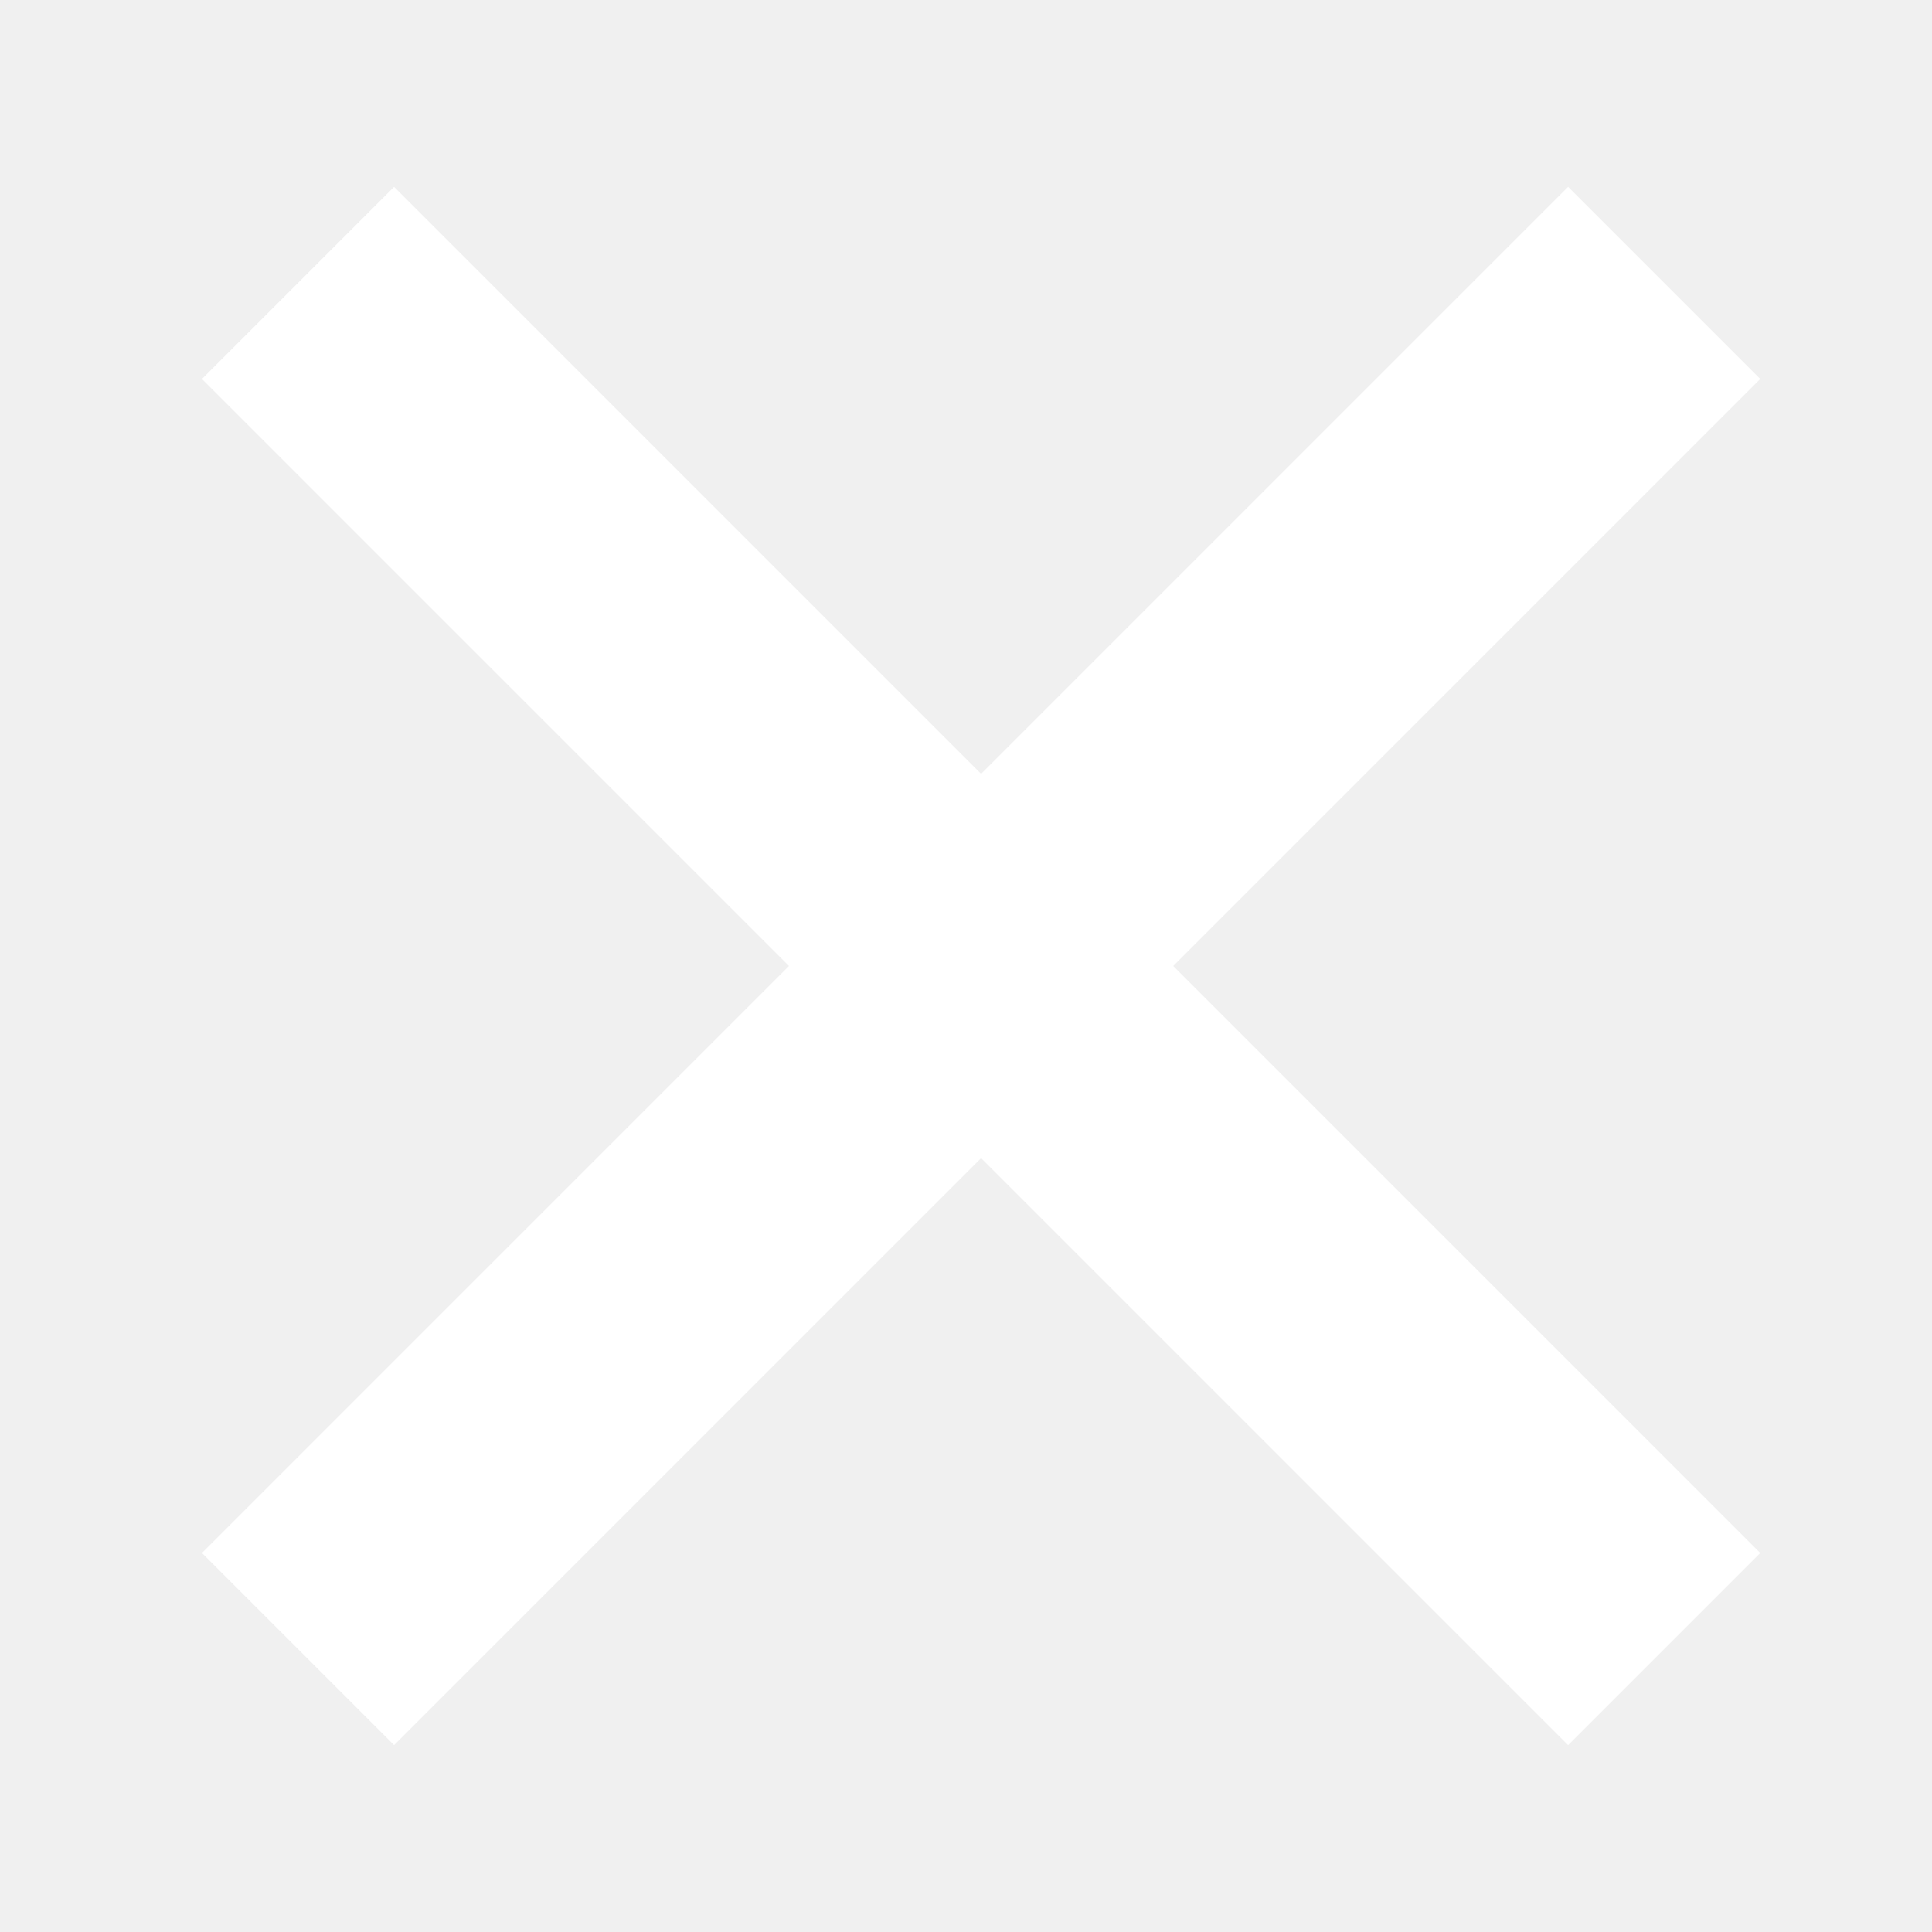
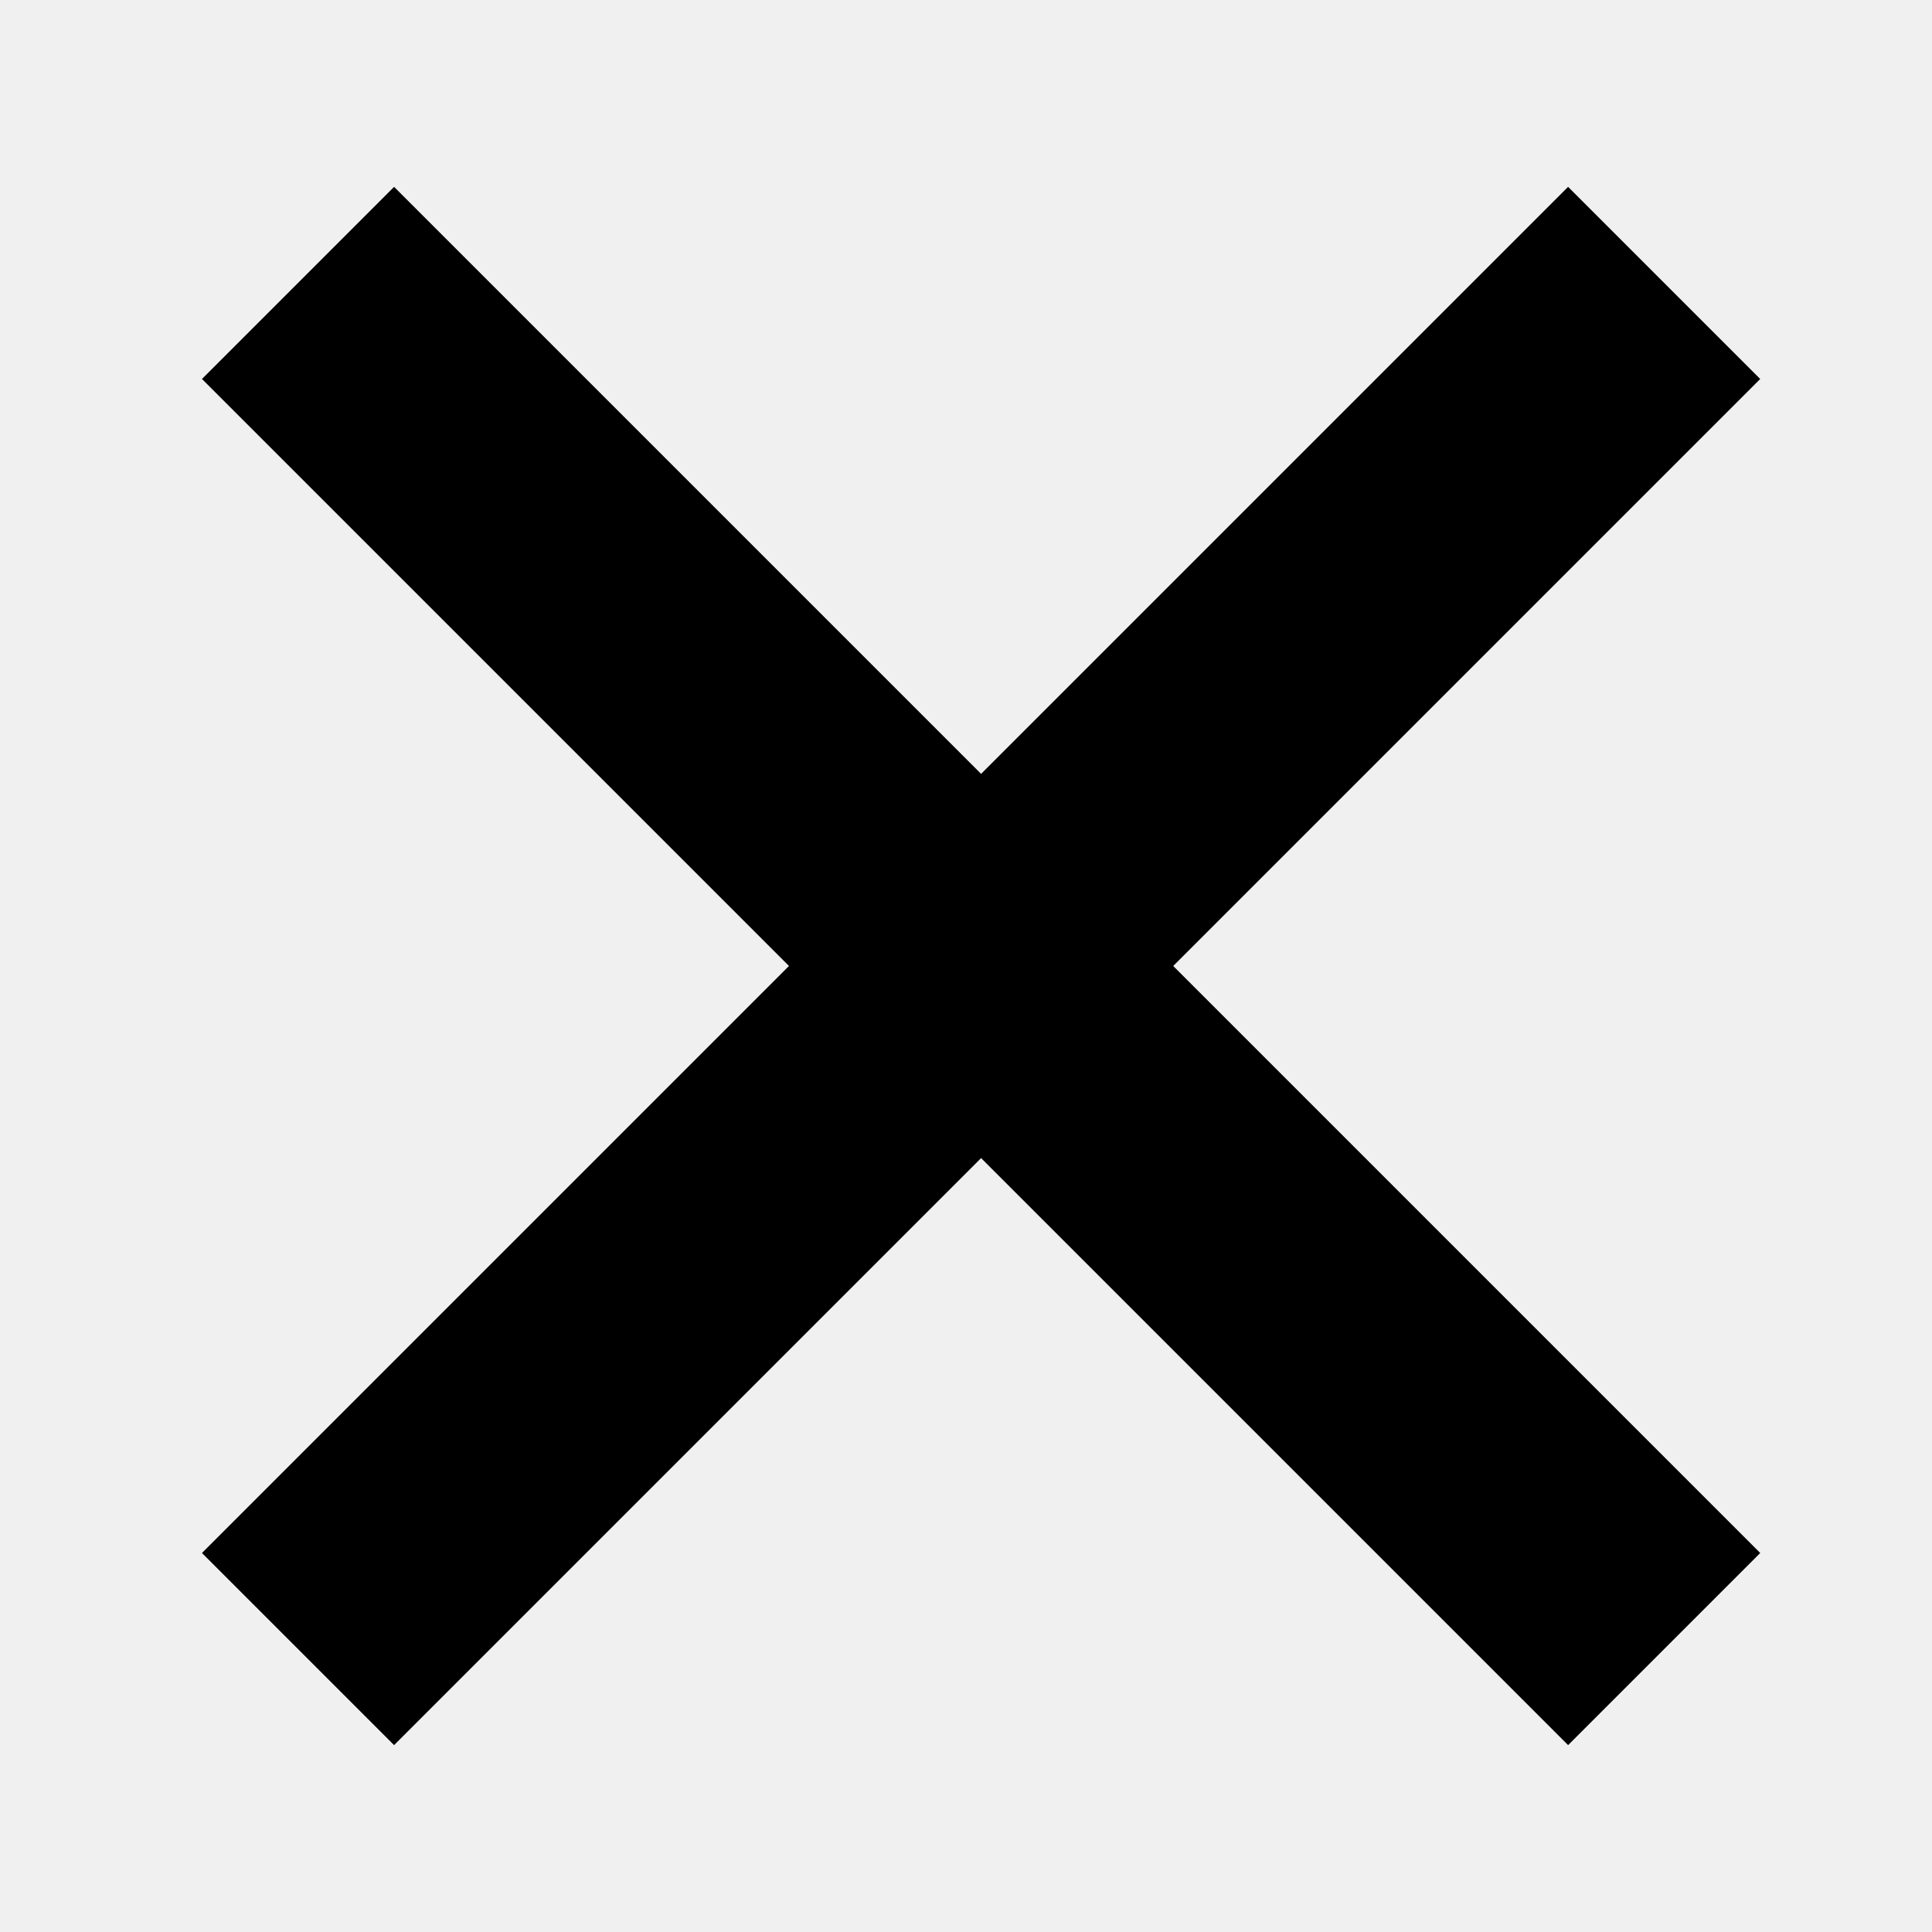
<svg xmlns="http://www.w3.org/2000/svg" width="64" height="64" viewBox="0 0 64 64" version="1.1" id="svg1">
  <defs id="defs1">
+     <linearGradient id="swatch11">
+       <stop style="stop-color:#000000;stop-opacity:1;" offset="0" id="stop12" />
+     </linearGradient>
+     <linearGradient id="swatch2">
+       <stop style="stop-color:#000000;stop-opacity:1;" offset="0" id="stop2" />
+     </linearGradient>
+     <linearGradient id="swatch1">
+       <stop style="stop-color:#000000;stop-opacity:1;" offset="0" id="stop1" />
+     </linearGradient>
    <filter x="-1.21" width="3.42" y="-1.219" height="3.437" style="color-interpolation-filters:sRGB" id="filter32">
      <feGaussianBlur result="result8" stdDeviation="5" in="SourceGraphic" id="feGaussianBlur26" />
      <feComposite operator="xor" in2="SourceGraphic" result="result22" id="feComposite26" />
      <feComposite k2="1" operator="arithmetic" result="result20" in2="result22" in="result22" id="feComposite27" k1="0" k3="0" k4="0" />
      <feComposite in2="result22" in="result20" operator="over" result="result6" id="feComposite28" />
      <feOffset in="result6" result="result21" id="feOffset28" />
      <feDisplacementMap in2="result20" result="result4" scale="100" yChannelSelector="A" xChannelSelector="A" in="result21" id="feDisplacementMap28" />
      <feComposite in2="SourceGraphic" k1="1" operator="arithmetic" result="fbSourceGraphic" k3="0.5" in="result4" id="feComposite29" k2="0" k4="0" />
      <feComposite in2="result4" result="result12" operator="in" in="fbSourceGraphic" id="feComposite30" />
      <feComposite in2="SourceGraphic" operator="in" result="result18" id="feComposite31" />
      <feComposite result="result19" in2="SourceGraphic" operator="in" in="result18" id="feComposite32" />
    </filter>
    <filter height="8.633" y="-3.74" width="7.269" x="-3.072" style="color-interpolation-filters:sRGB" id="filter45">
      <feGaussianBlur result="result8" stdDeviation="4" id="feGaussianBlur41" />
      <feTurbulence baseFrequency="0.025 0.2" numOctaves="3" type="fractalNoise" result="result7" seed="22" id="feTurbulence41" />
      <feComposite in2="result8" operator="in" in="SourceGraphic" result="result6" id="feComposite41" />
      <feDisplacementMap in2="result6" result="result4" scale="50" yChannelSelector="A" xChannelSelector="A" in="result7" id="feDisplacementMap41" />
      <feFlood flood-color="rgb(230,211,138)" flood-opacity="1" id="feFlood41" />
      <feComposite in2="result4" operator="atop" result="result2" id="feComposite42" />
      <feComposite in2="SourceGraphic" operator="atop" in="result2" result="result9" id="feComposite43" />
      <feGaussianBlur result="result0" in="result9" stdDeviation="8" id="feGaussianBlur43" />
      <feSpecularLighting specularExponent="15" specularConstant="0.7" surfaceScale="5" lighting-color="#ffffff" result="result1" in="result0" id="feSpecularLighting43">
        <feDistantLight azimuth="235" elevation="50" id="feDistantLight43" />
      </feSpecularLighting>
      <feComposite operator="in" result="result2" in="result1" in2="result9" id="feComposite44" />
      <feComposite k3="0.5" k2="0.5" operator="arithmetic" result="result4" in="result9" in2="result2" id="feComposite45" k1="0" k4="0" />
      <feConvolveMatrix order="3 3" kernelMatrix="2 0 0 0 2 0 0 0 -2 " targetX="2" targetY="2" result="result10" id="feConvolveMatrix45" />
      <feBlend mode="multiply" in="result10" in2="result10" id="feBlend45" result="fbSourceGraphic" />
      <feColorMatrix result="fbSourceGraphicAlpha" in="fbSourceGraphic" values="0 0 0 -1 0 0 0 0 -1 0 0 0 0 -1 0 0 0 0 1 0" id="feColorMatrix45" />
      <feGaussianBlur id="feGaussianBlur45" result="result0" in="fbSourceGraphic" stdDeviation="0.5" />
      <feTurbulence id="feTurbulence45" baseFrequency="0.042" seed="488" numOctaves="7" result="result1" />
      <feDisplacementMap id="feDisplacementMap45" result="result5" xChannelSelector="R" scale="0" in2="result1" in="result1" yChannelSelector="G" />
      <feComposite id="feComposite46" result="result2" operator="in" in2="result5" in="result0" />
      <feSpecularLighting id="feSpecularLighting46" lighting-color="#ffe688" surfaceScale="2" result="result4" specularConstant="2" specularExponent="65" in="result2">
        <feDistantLight id="feDistantLight46" elevation="62" azimuth="225" />
      </feSpecularLighting>
      <feComposite id="feComposite47" k1="2.5" k3="1" k2="-0.5" in2="result2" in="result4" operator="arithmetic" result="result91" k4="0" />
      <feBlend id="feBlend47" result="fbSourceGraphic" mode="multiply" in2="result91" />
      <feColorMatrix id="feColorMatrix47" values="1 0 0 -1 0 1 0 1 -1 0 1 0 0 -1 0 -2 -0.5 0 5 -2" in="fbSourceGraphic" result="fbSourceGraphicAlpha" />
      <feGaussianBlur id="feGaussianBlur47" stdDeviation="8" in="fbSourceGraphicAlpha" result="result0" />
      <feOffset id="feOffset47" dx="2" dy="2" in="result0" result="result3" />
      <feSpecularLighting id="feSpecularLighting47" in="result0" result="result1" lighting-color="#ffffff" surfaceScale="4" specularConstant="0.8" specularExponent="15">
        <fePointLight id="fePointLight47" x="-5000" y="-10000" z="20000" />
      </feSpecularLighting>
      <feComposite id="feComposite48" in2="fbSourceGraphicAlpha" in="result1" result="result2" operator="in" />
      <feComposite id="feComposite49" in="fbSourceGraphic" result="result4" operator="arithmetic" k2="2" k3="2" in2="result2" k1="0" k4="0" />
      <feBlend id="feBlend49" mode="darken" in2="result4" />
    </filter>
  </defs>
  <g id="layer1">
-     <rect style="fill:#ffffff;fill-opacity:1;stroke-width:1.536" id="rect52" width="9" height="64" x="41.108" y="-32.354" transform="rotate(45)" />
-     <rect style="fill:#ffffff;fill-opacity:1;stroke-width:1.536" id="rect53" width="9" height="64" x="-4.854" y="-77.608" transform="rotate(135)" />
+     <rect id="rect52" width="9" height="64" x="41.108" y="-32.354" transform="rotate(45)" style="fill:currentColor" />
+     <rect id="rect53" width="9" height="64" x="-4.854" y="-77.608" transform="rotate(135)" style="fill:currentColor" />
  </g>
</svg>
